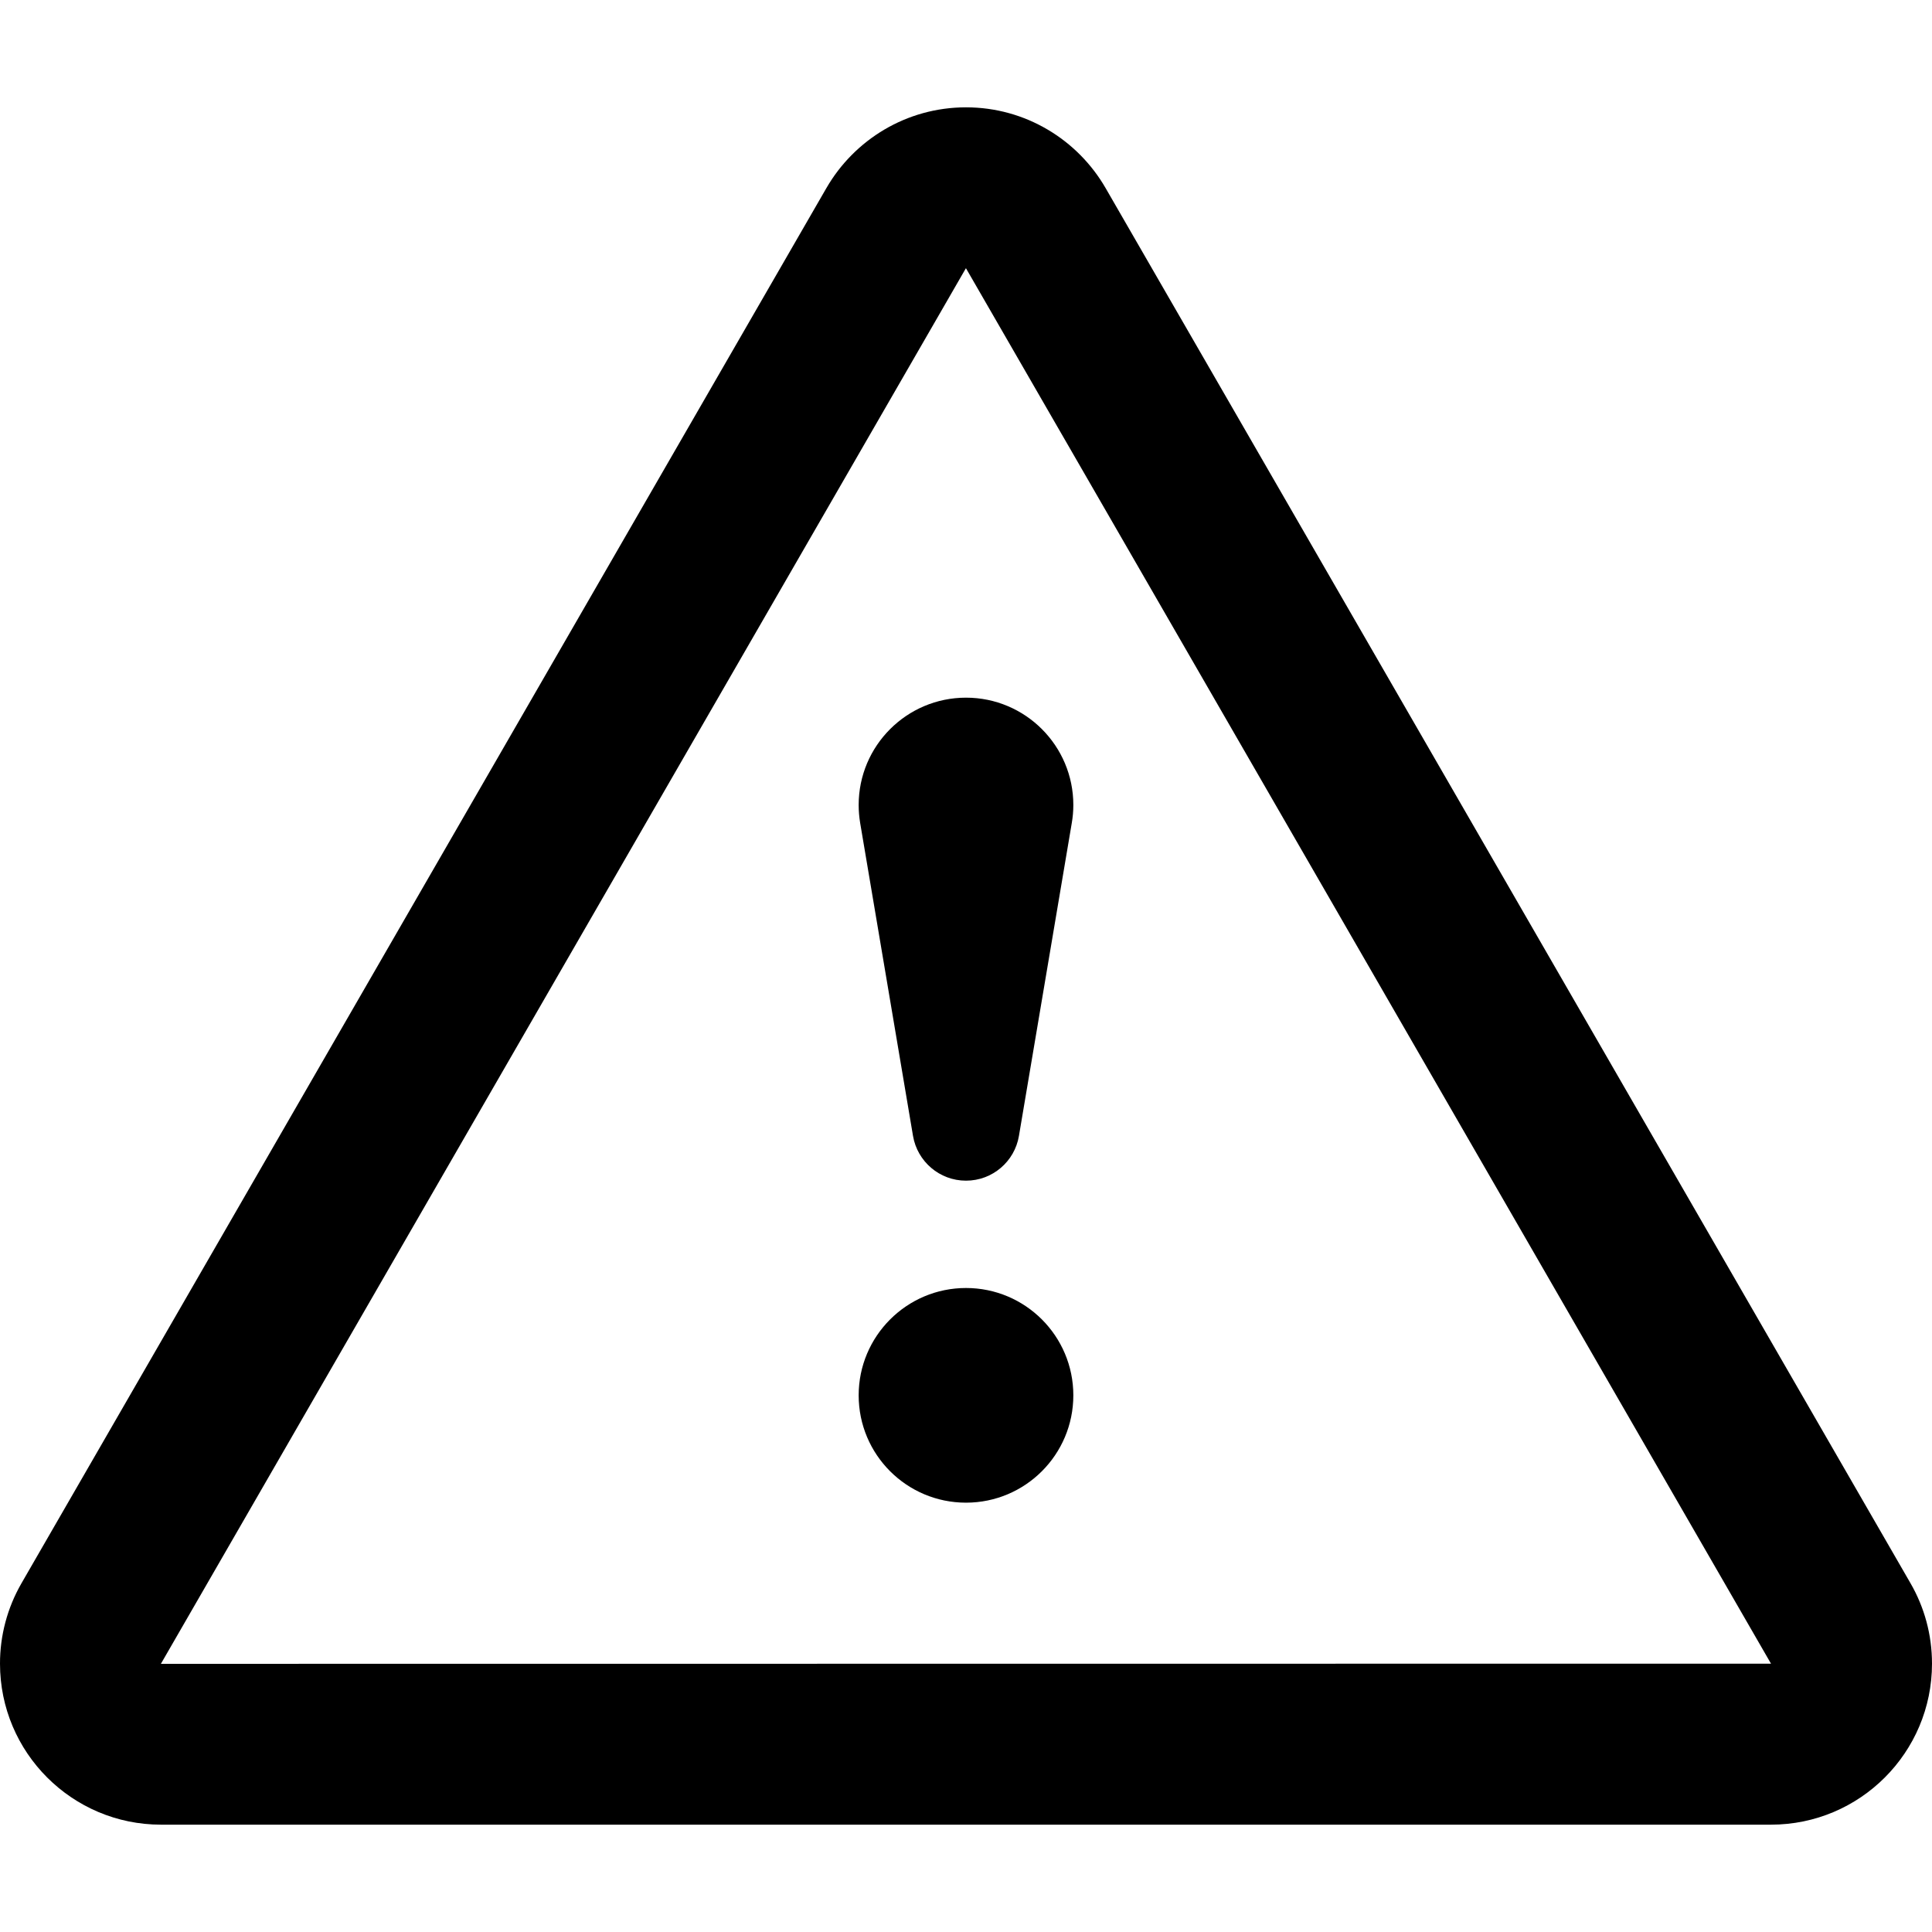
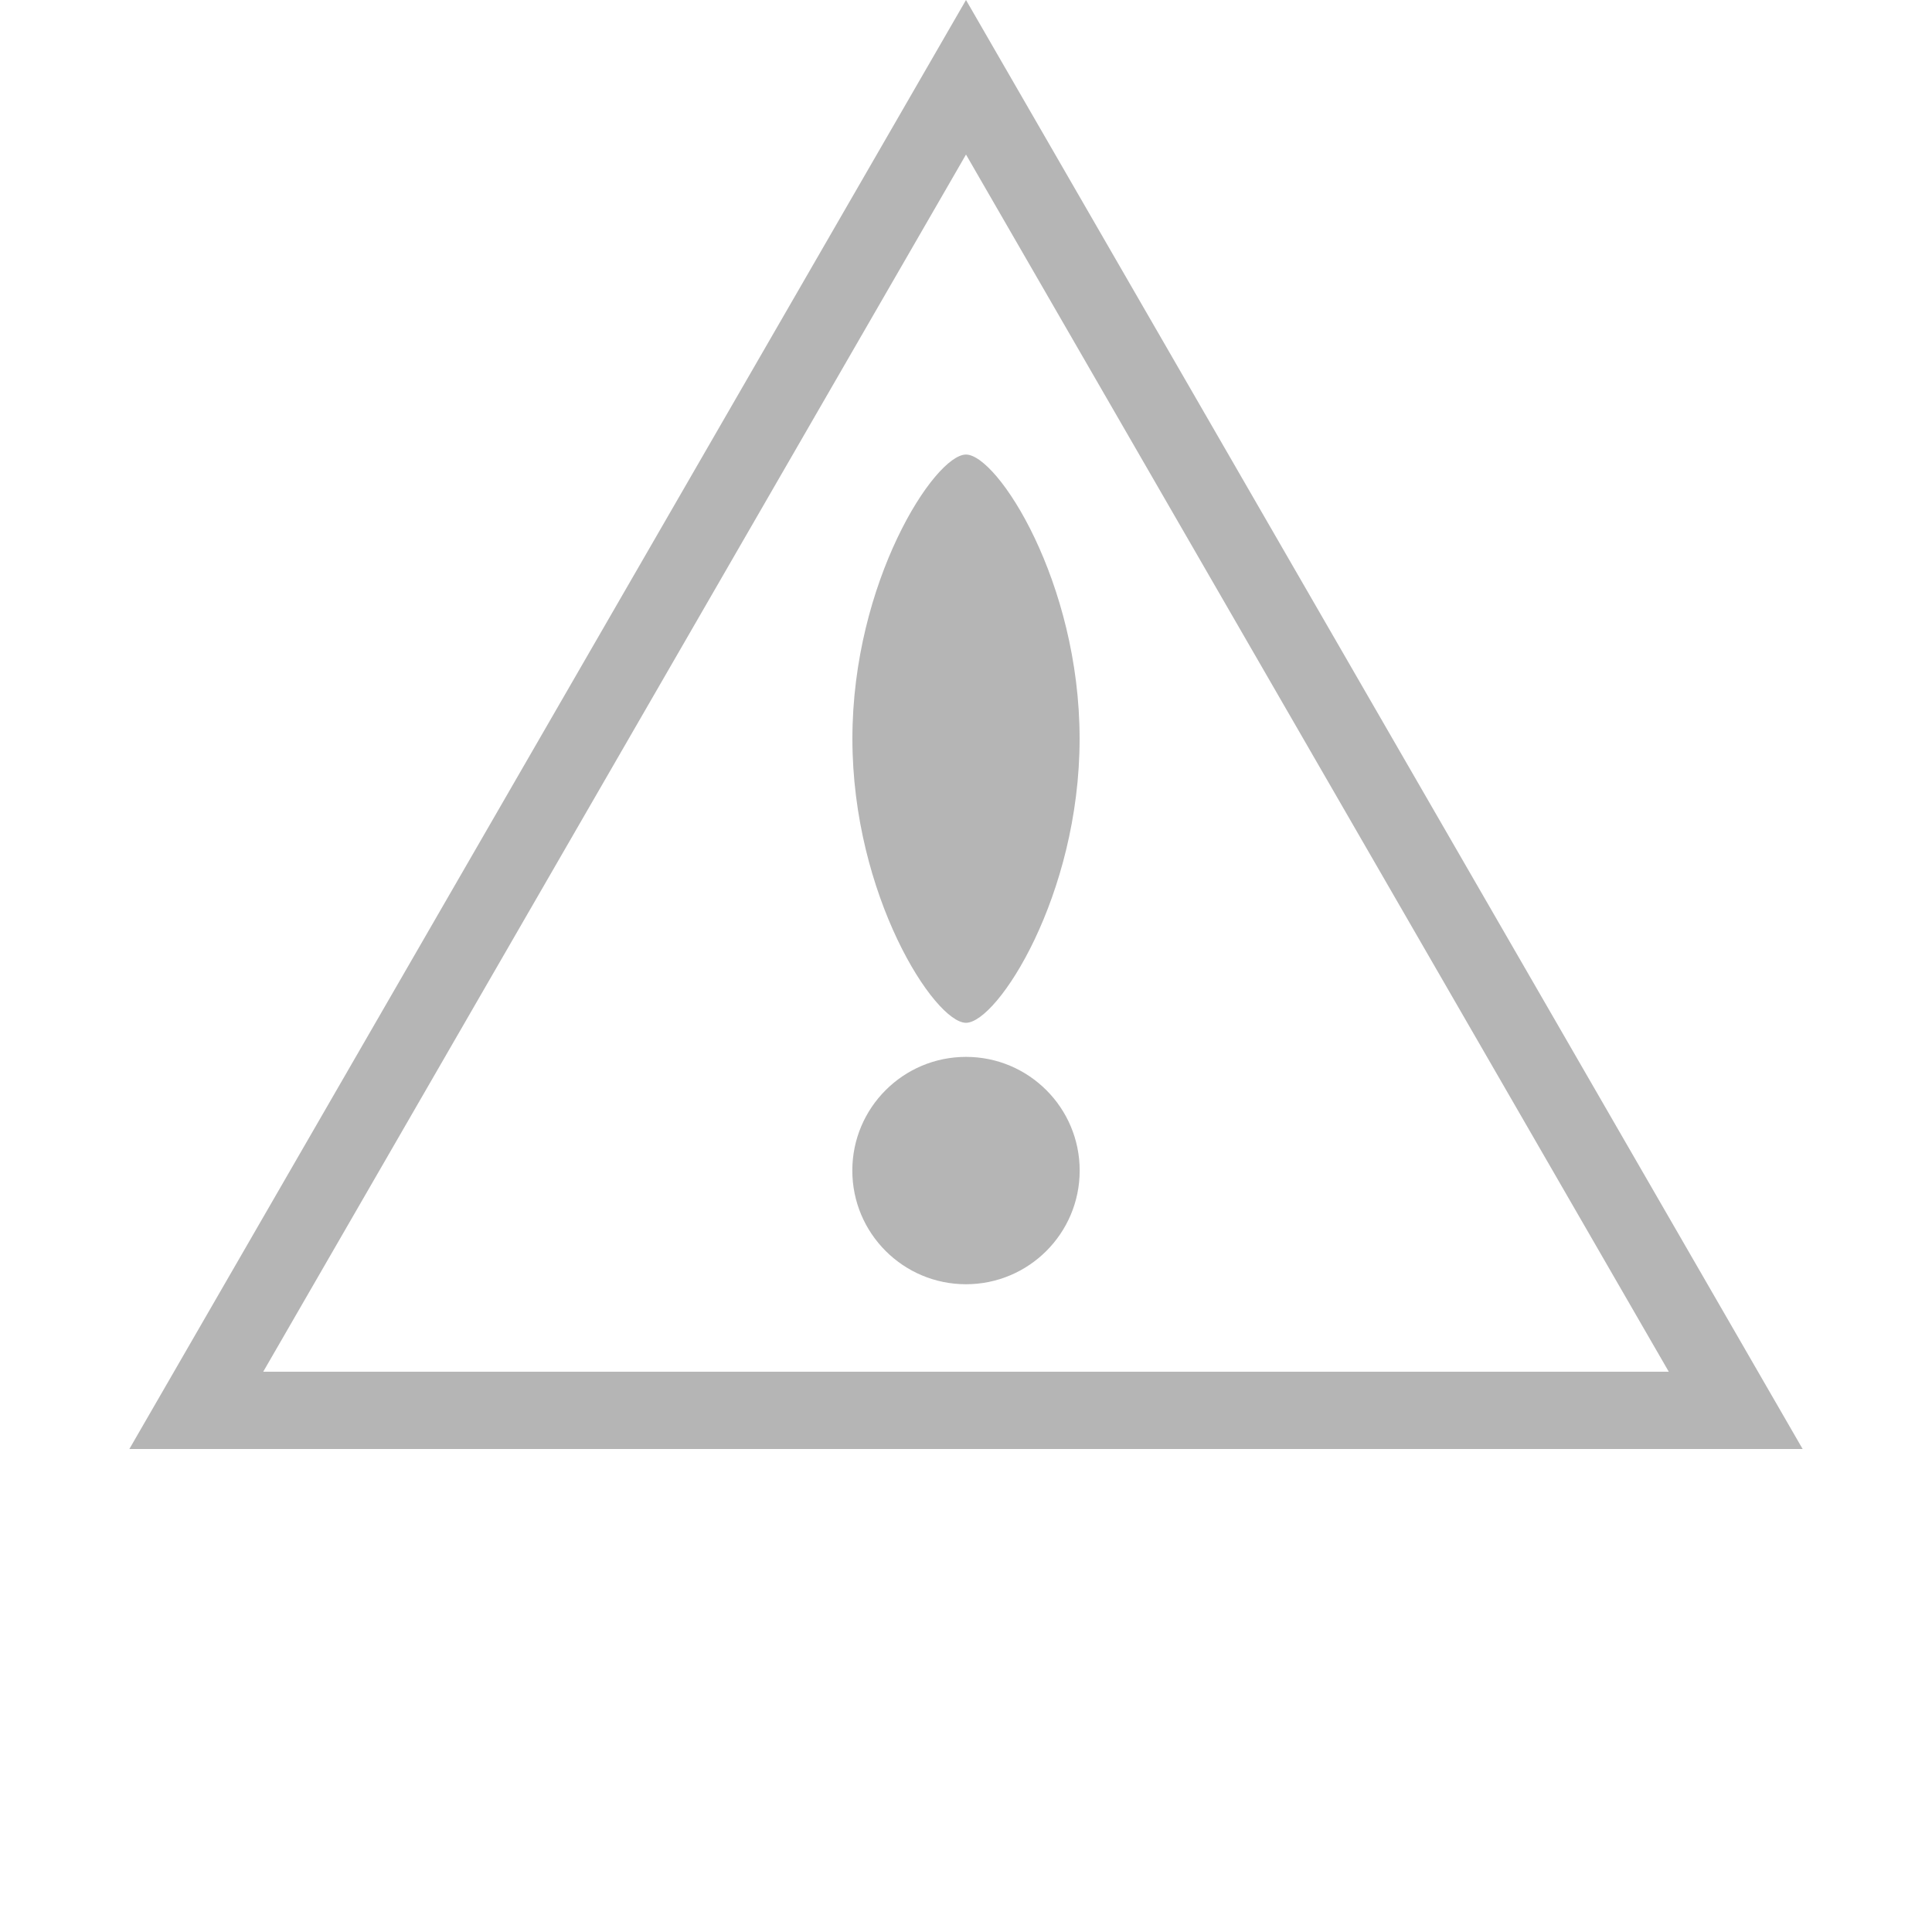
- <svg xmlns="http://www.w3.org/2000/svg" width="612" height="612" style="enable-background:new 0 0 612 612" xml:space="preserve">
-   <path d="m605.217 501.568-255-442C341.394 44.302 324.887 34 306 34s-35.394 10.302-44.217 25.568l-255 442A50.882 50.882 0 0 0 0 527c0 28.152 22.848 51 51 51h510c28.152 0 51-22.848 51-51 0-9.265-2.465-17.952-6.783-25.432zM50.966 527.051 305.949 85H306l.034.051L561 527l-510.034.051zM306 408c-18.768 0-34 15.232-34 34 0 18.785 15.215 34 34 34s34-15.232 34-34-15.215-34-34-34zm-34-153c0 1.938.17 3.859.476 5.712l16.745 99.145C290.598 367.897 297.585 374 306 374s15.402-6.103 16.762-14.144l16.745-99.145c.323-1.852.493-3.773.493-5.711 0-18.768-15.215-34-34-34-18.768 0-34 15.232-34 34z" />
+ <svg xmlns="http://www.w3.org/2000/svg" width="25" height="25" fill="none">
+   <path d="M2.54 18.25 12.5 1l9.96 17.25H2.54Z" stroke="#000" stroke-opacity=".29" />
+   <circle cx="12.5" cy="15.147" r="1.471" fill="#000" fill-opacity=".29" />
+   <path d="M13.97 9.559c0 2.03-1.064 3.676-1.47 3.676-.406 0-1.47-1.646-1.47-3.676 0-2.03 1.064-3.677 1.47-3.677.406 0 1.47 1.646 1.47 3.677Z" fill="#000" fill-opacity=".29" />
</svg>
